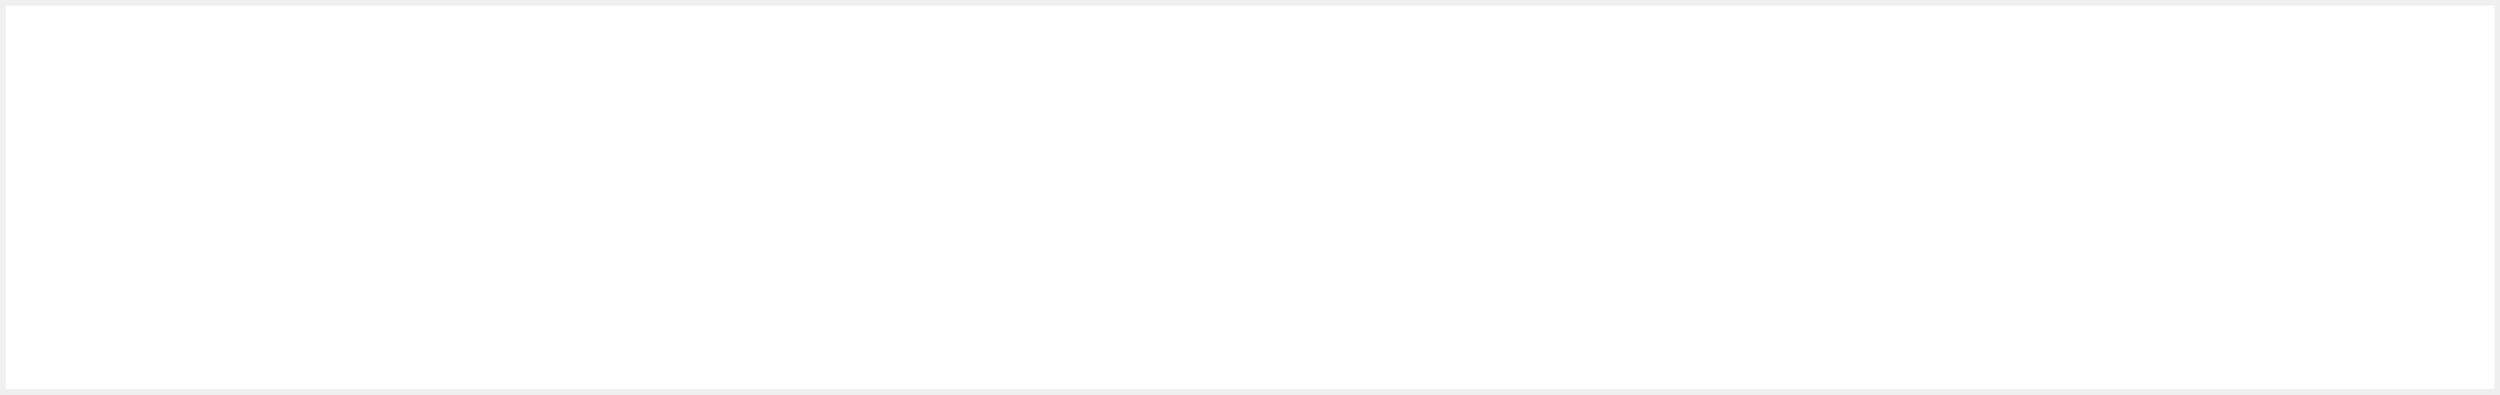
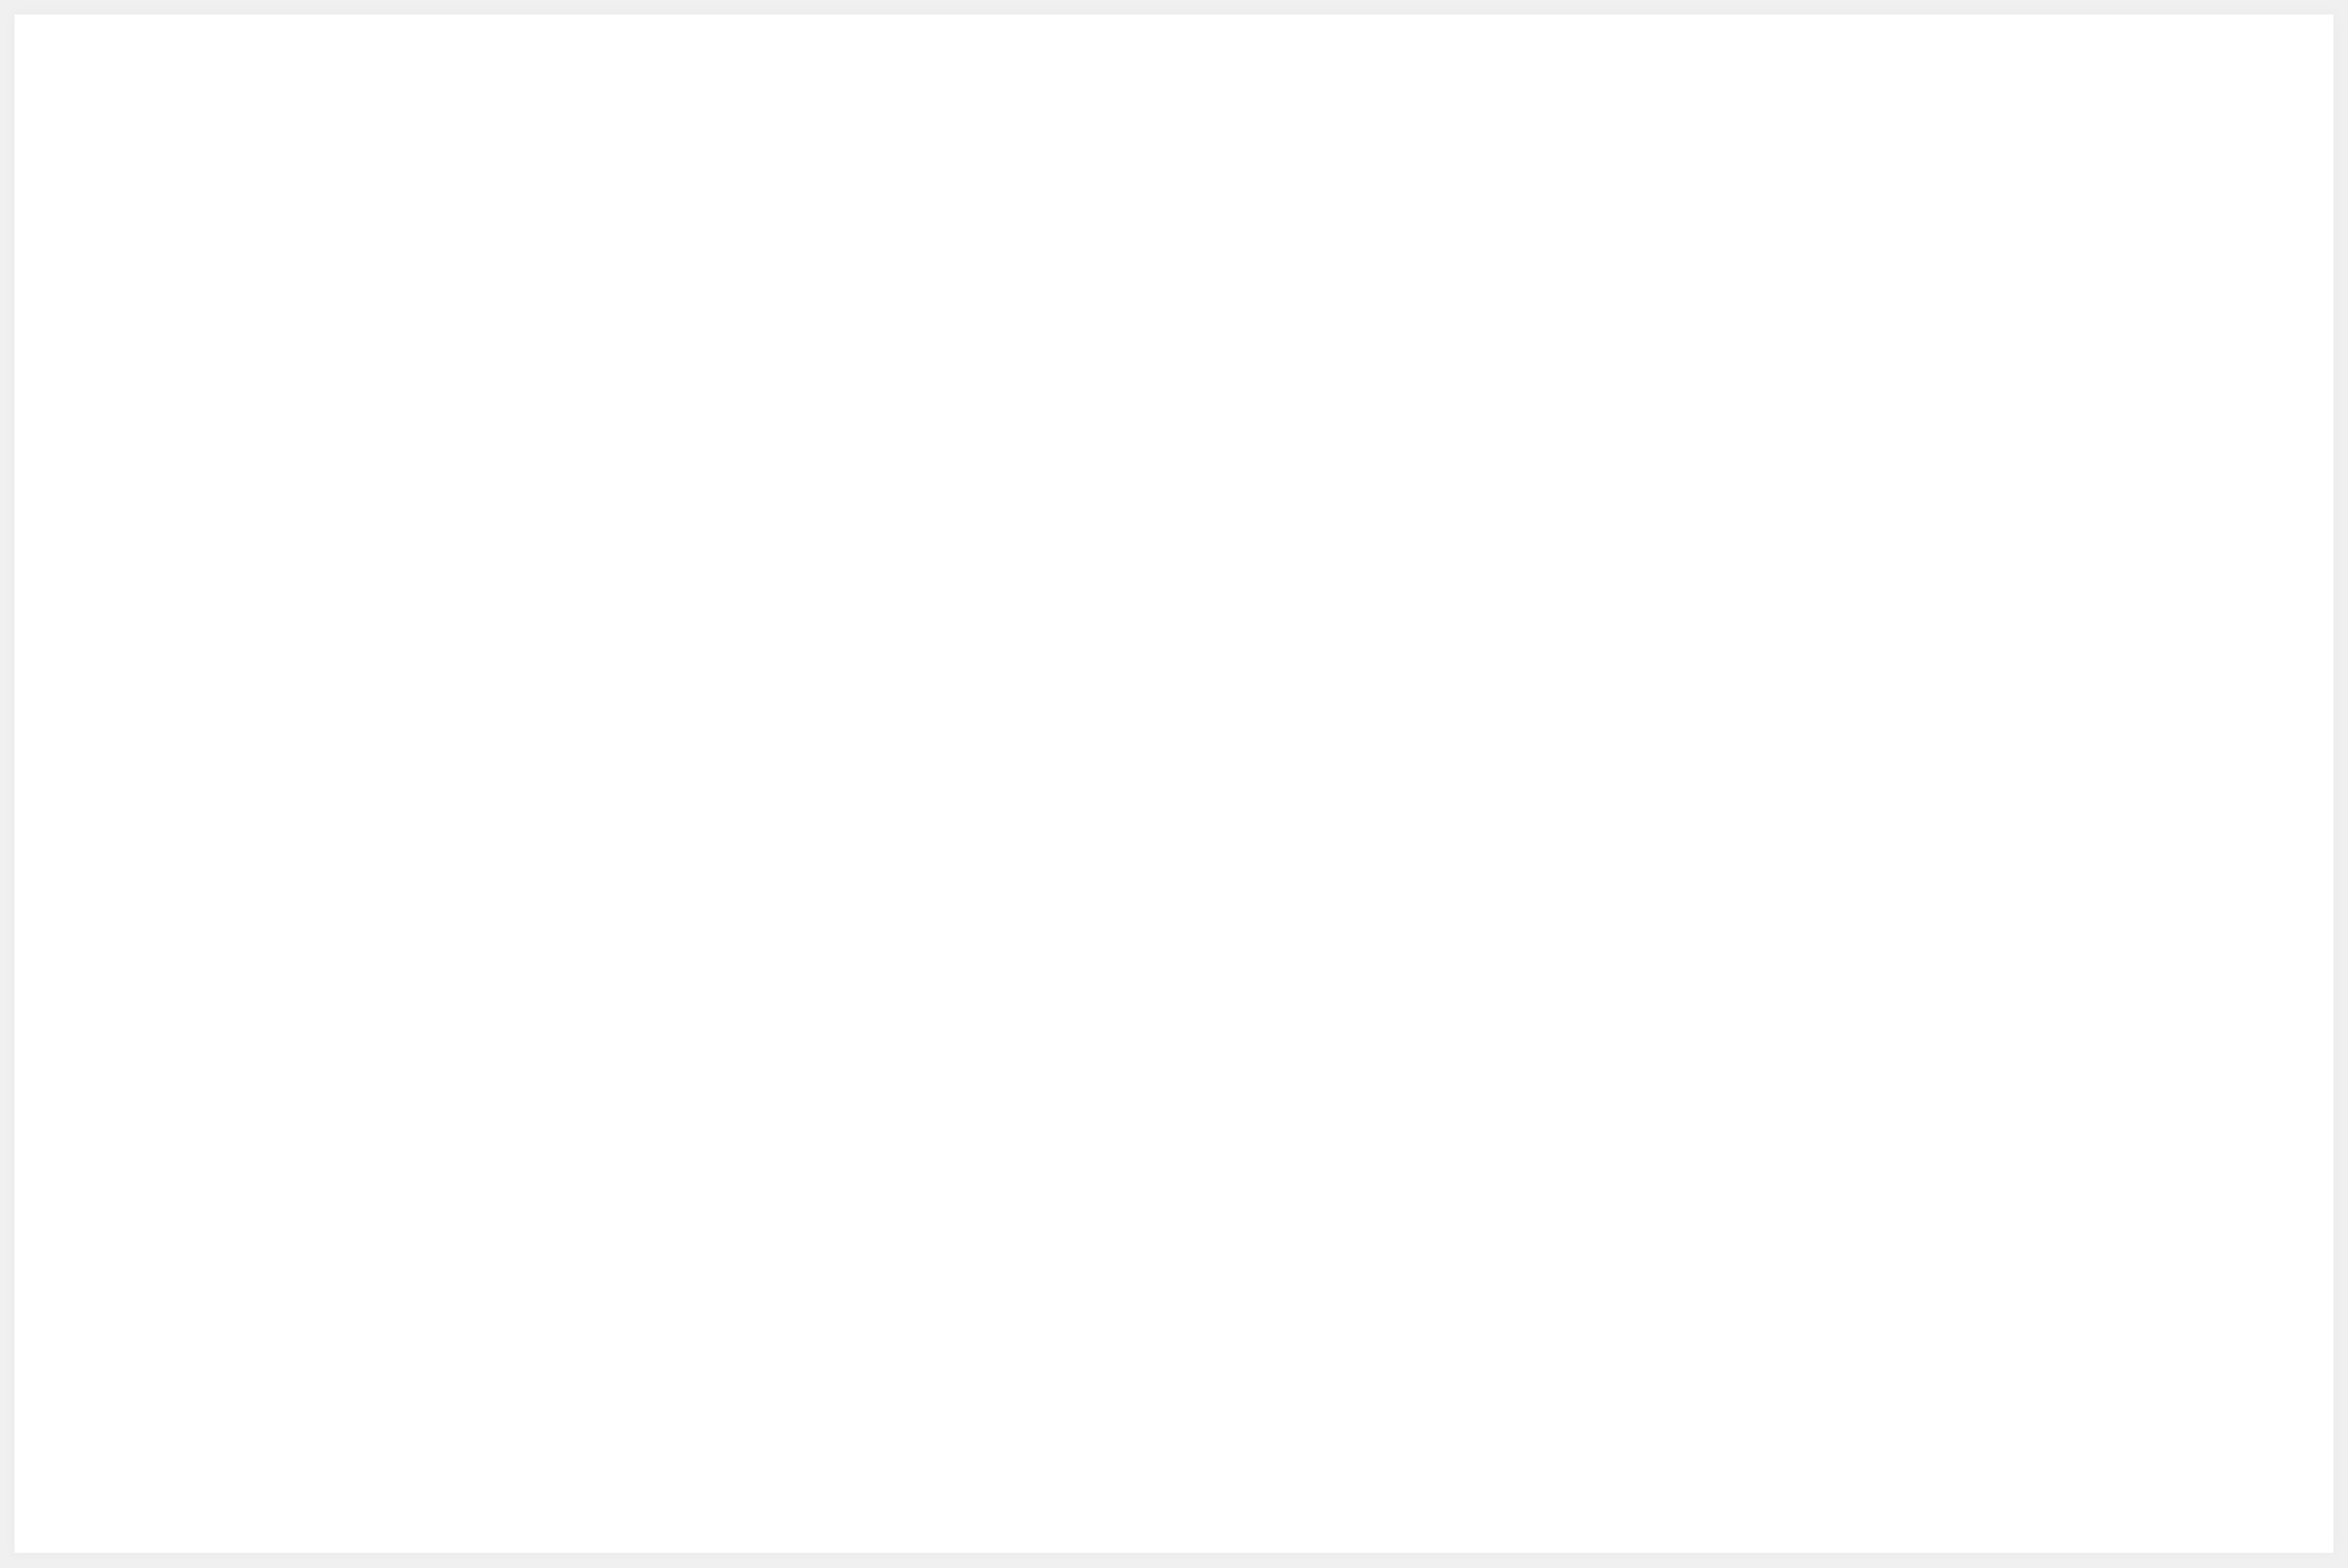
- <svg xmlns="http://www.w3.org/2000/svg" version="1.1" width="437px" height="69px">
-   <g transform="matrix(1 0 0 1 -530 -1385 )">
-     <path d="M 531 1386  L 966 1386  L 966 1453  L 531 1453  L 531 1386  Z " fill-rule="nonzero" fill="#ffffff" stroke="none" />
+ <svg xmlns="http://www.w3.org/2000/svg" xmlns:xlink="http://www.w3.org/1999/xlink" version="1.1" width="969px" height="647px">
+   <defs>
+     <filter x="291px" y="1006px" width="969px" height="647px" filterUnits="userSpaceOnUse" id="filter153">
+       <feOffset dx="0" dy="0" in="SourceAlpha" result="shadowOffsetInner" />
+       <feGaussianBlur stdDeviation="2.5" in="shadowOffsetInner" result="shadowGaussian" />
+       <feComposite in2="shadowGaussian" operator="atop" in="SourceAlpha" result="shadowComposite" />
+       <feColorMatrix type="matrix" values="0 0 0 0 0.031  0 0 0 0 0.031  0 0 0 0 0.031  0 0 0 0.027 0  " in="shadowComposite" />
+     </filter>
+     <g id="widget154">
+       <path d="M 297 1012  L 1254 1012  L 1254 1647  L 297 1647  L 297 1012  Z " fill-rule="nonzero" fill="#ffffff" stroke="none" />
+     </g>
+   </defs>
+   <g transform="matrix(1 0 0 1 -291 -1006 )">
+     <use xlink:href="#widget154" filter="url(#filter153)" />
+     <use xlink:href="#widget154" />
  </g>
</svg>
